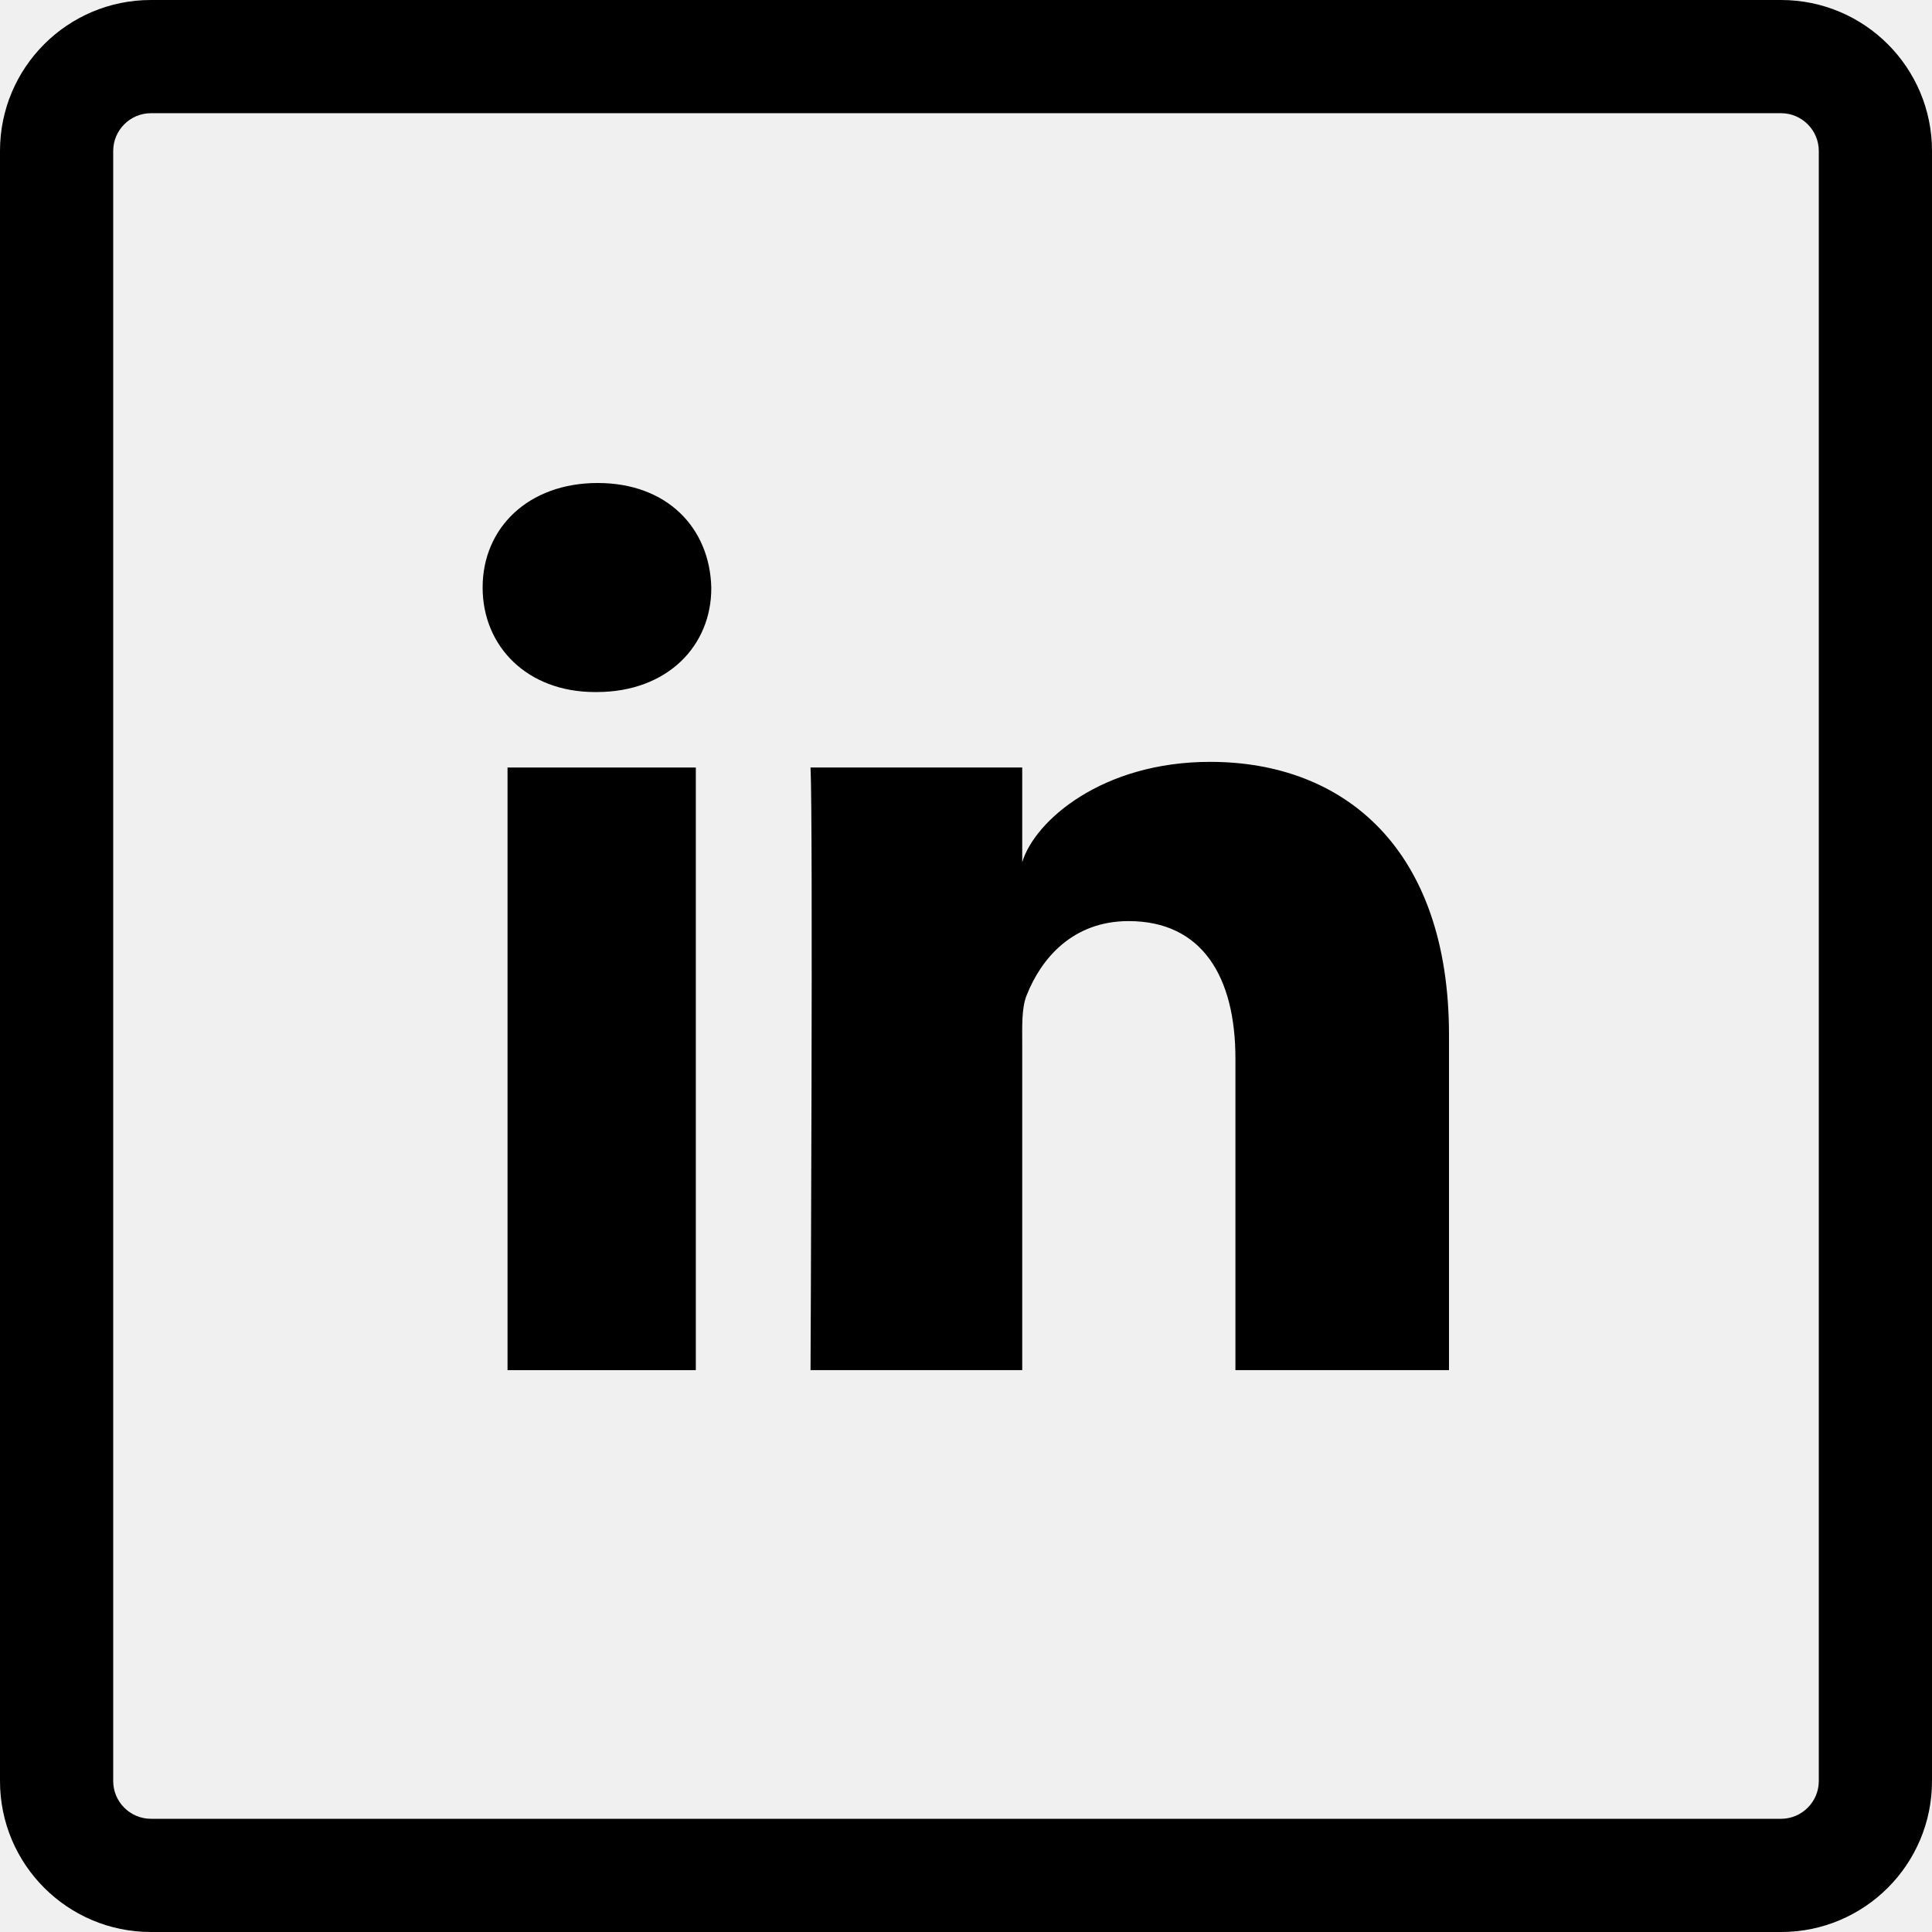
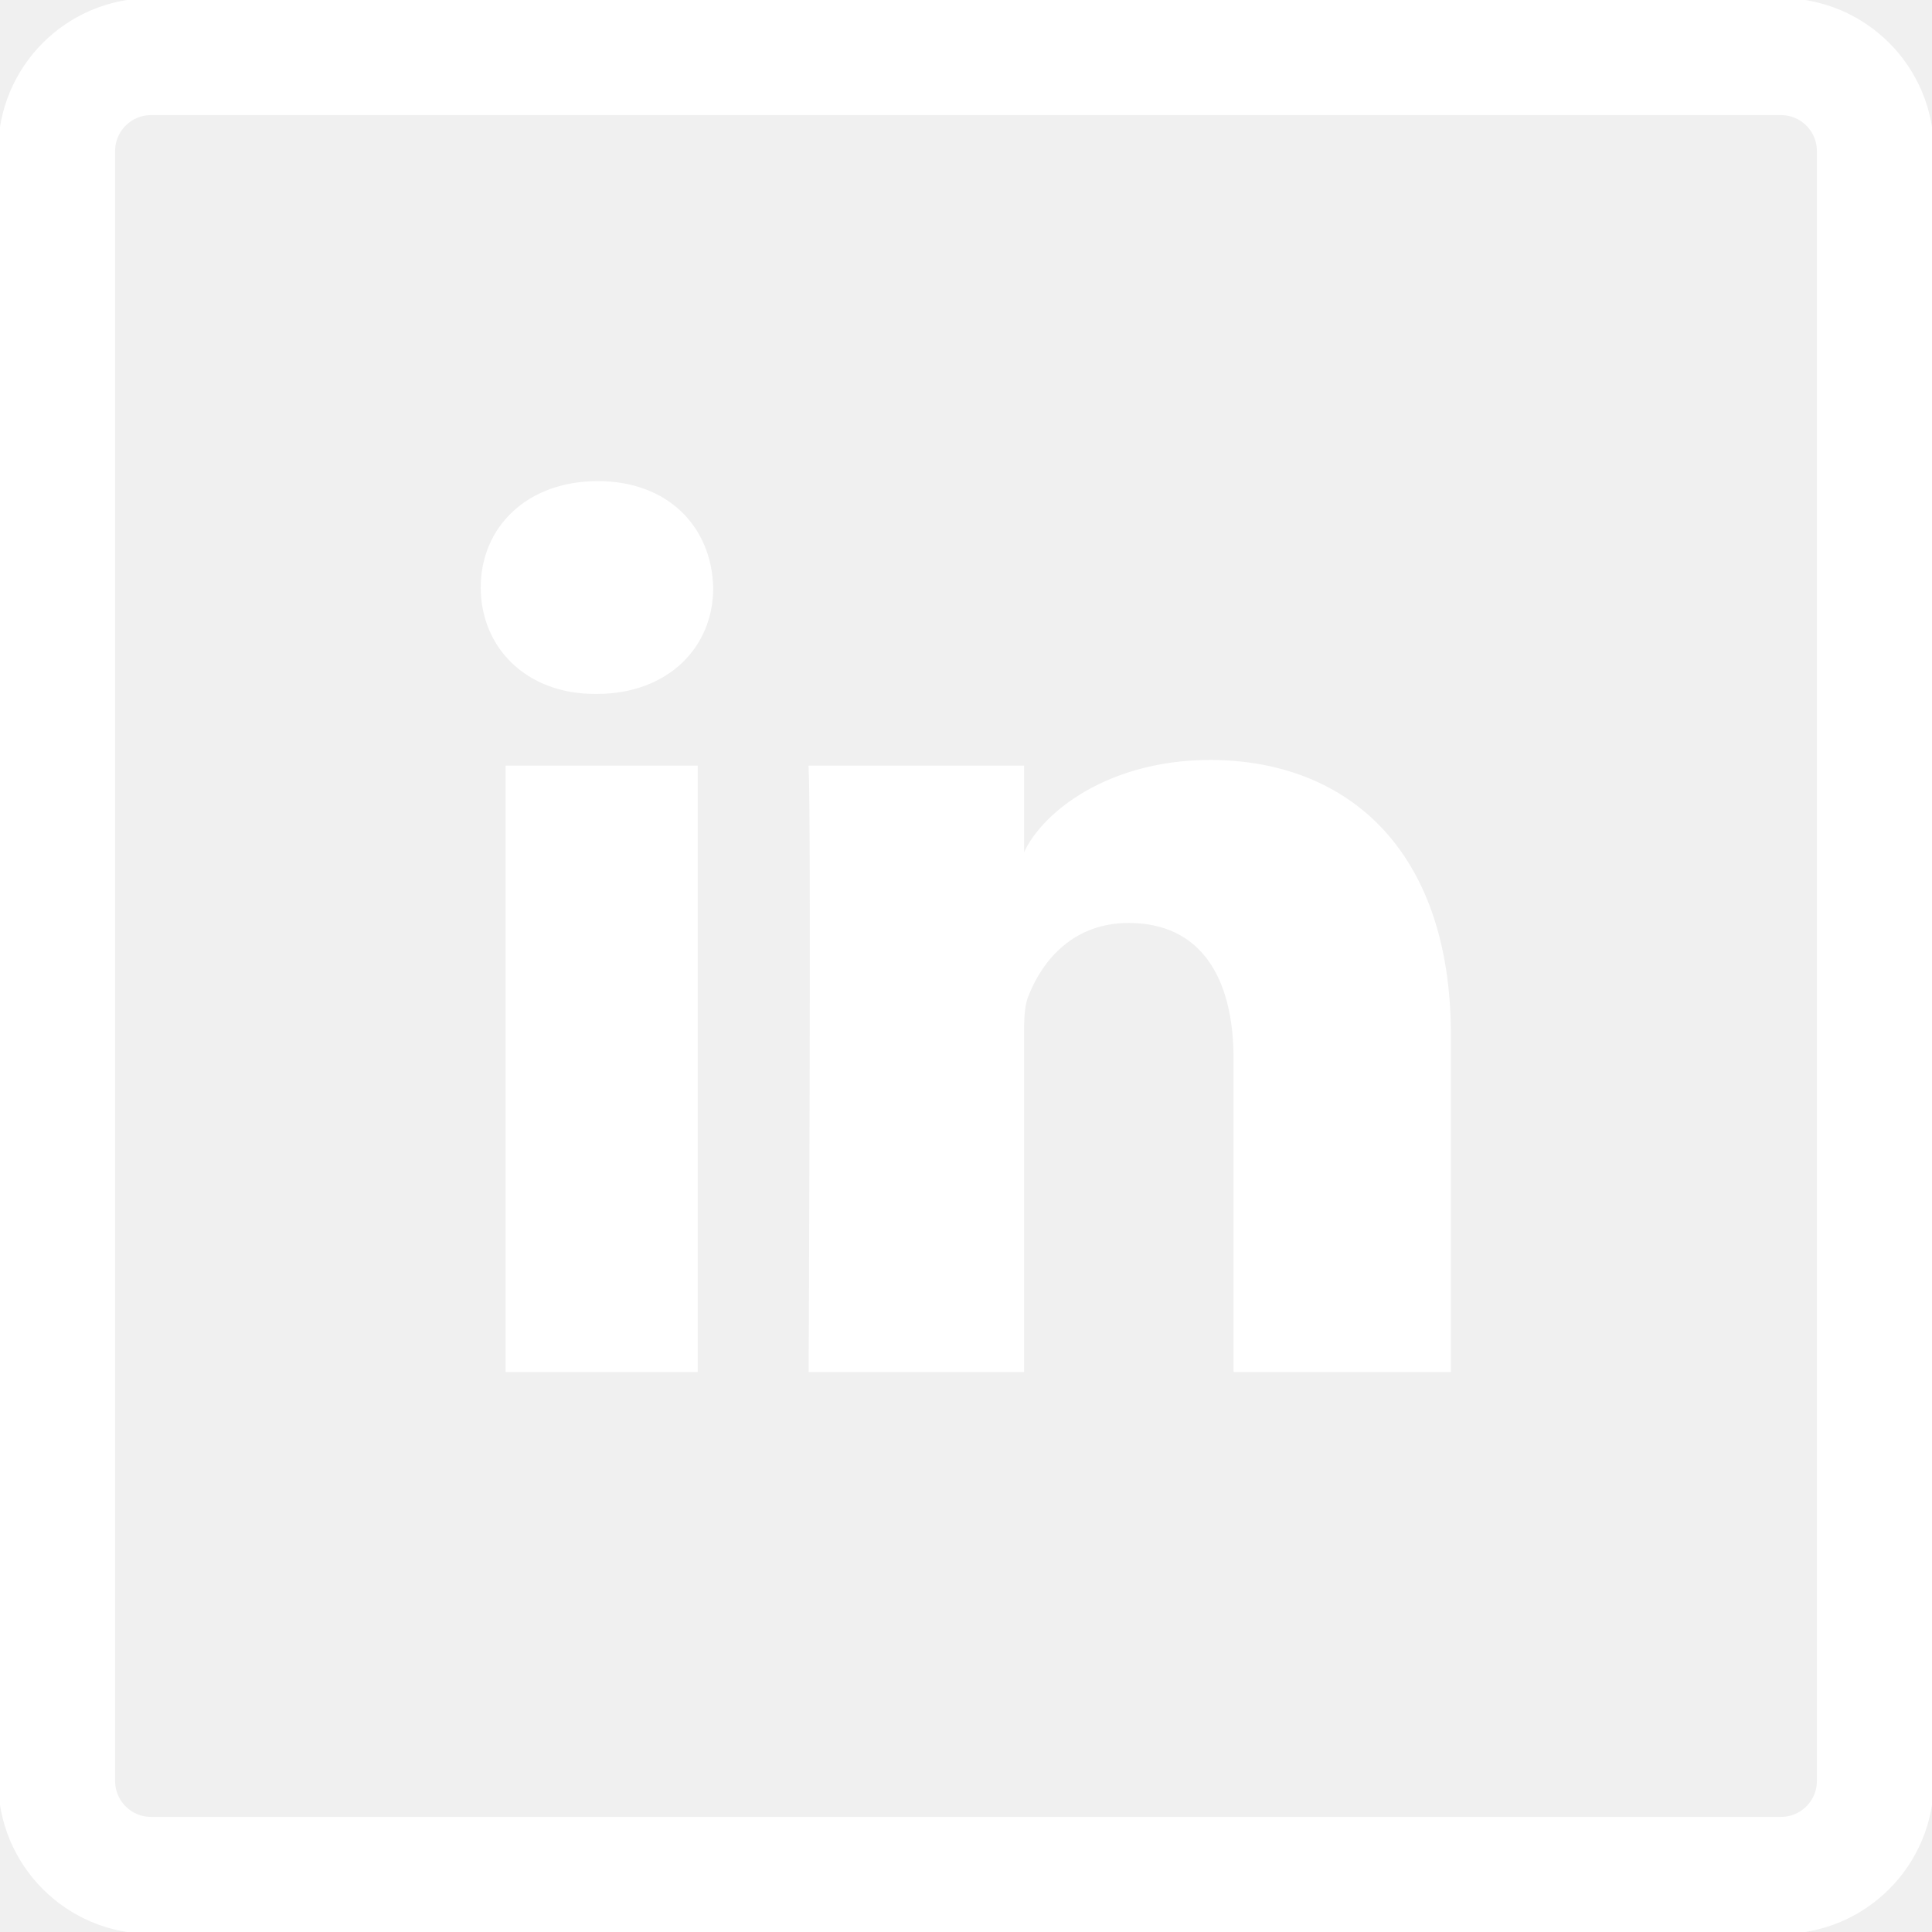
- <svg xmlns="http://www.w3.org/2000/svg" fill="#000000" version="1.1" id="Layer_1" viewBox="-143 145 512 512" xml:space="preserve">
-   <g>
-     <path d="M329,145h-432c-22.1,0-40,17.9-40,40v432c0,22.1,17.9,40,40,40h432c22.1,0,40-17.9,40-40V185C369,162.9,351.1,145,329,145z    M339,617c0,5.5-4.5,10-10,10h-432c-5.5,0-10-4.5-10-10V185c0-5.5,4.5-10,10-10h432c5.5,0,10,4.5,10,10V617z" />
-     <rect x="-8.5" y="348.4" width="49.9" height="159.7" />
-     <path d="M177.7,346.9c-28.6,0-46.5,15.6-49.8,26.6v-25.1H71.8c0.7,13.3,0,159.7,0,159.7h56.1v-86.3c0-4.9-0.2-9.7,1.2-13.1   c3.8-9.6,12.1-19.6,27-19.6c19.5,0,28.3,14.8,28.3,36.4v82.6H241v-88.8C241,369.9,213.2,346.9,177.7,346.9z" />
-     <path d="M15.4,273c-18.4,0-30.5,11.9-30.5,27.7c0,15.5,11.7,27.7,29.8,27.7h0.4c18.8,0,30.5-12.3,30.4-27.7   C45.1,284.9,33.8,273,15.4,273z" />
+ <svg xmlns="http://www.w3.org/2000/svg" fill="#FFFFFF" version="1.1" id="Layer_1" viewBox="-143 145 512 512" xml:space="preserve" width="800px" height="800px" stroke="#FFFFFF">
+   <g id="SVGRepo_bgCarrier" stroke-width="0" />
+   <g id="SVGRepo_tracerCarrier" stroke-linecap="round" stroke-linejoin="round" />
+   <g id="SVGRepo_iconCarrier">
+     <g>
+       <path d="M329,145h-432c-22.1,0-40,17.9-40,40v432c0,22.1,17.9,40,40,40h432c22.1,0,40-17.9,40-40V185C369,162.9,351.1,145,329,145z M339,617c0,5.5-4.5,10-10,10h-432c-5.5,0-10-4.5-10-10V185c0-5.5,4.5-10,10-10h432c5.5,0,10,4.5,10,10V617z" />
+       <rect x="-8.5" y="348.4" width="49.9" height="159.7" />
+       <path d="M177.7,346.9c-28.6,0-46.5,15.6-49.8,26.6v-25.1H71.8c0.7,13.3,0,159.7,0,159.7h56.1v-86.3c0-4.9-0.2-9.7,1.2-13.1 c3.8-9.6,12.1-19.6,27-19.6c19.5,0,28.3,14.8,28.3,36.4v82.6H241v-88.8C241,369.9,213.2,346.9,177.7,346.9z" />
+       <path d="M15.4,273c-18.4,0-30.5,11.9-30.5,27.7c0,15.5,11.7,27.7,29.8,27.7h0.4c18.8,0,30.5-12.3,30.4-27.7 C45.1,284.9,33.8,273,15.4,273z" />
+     </g>
  </g>
</svg>
